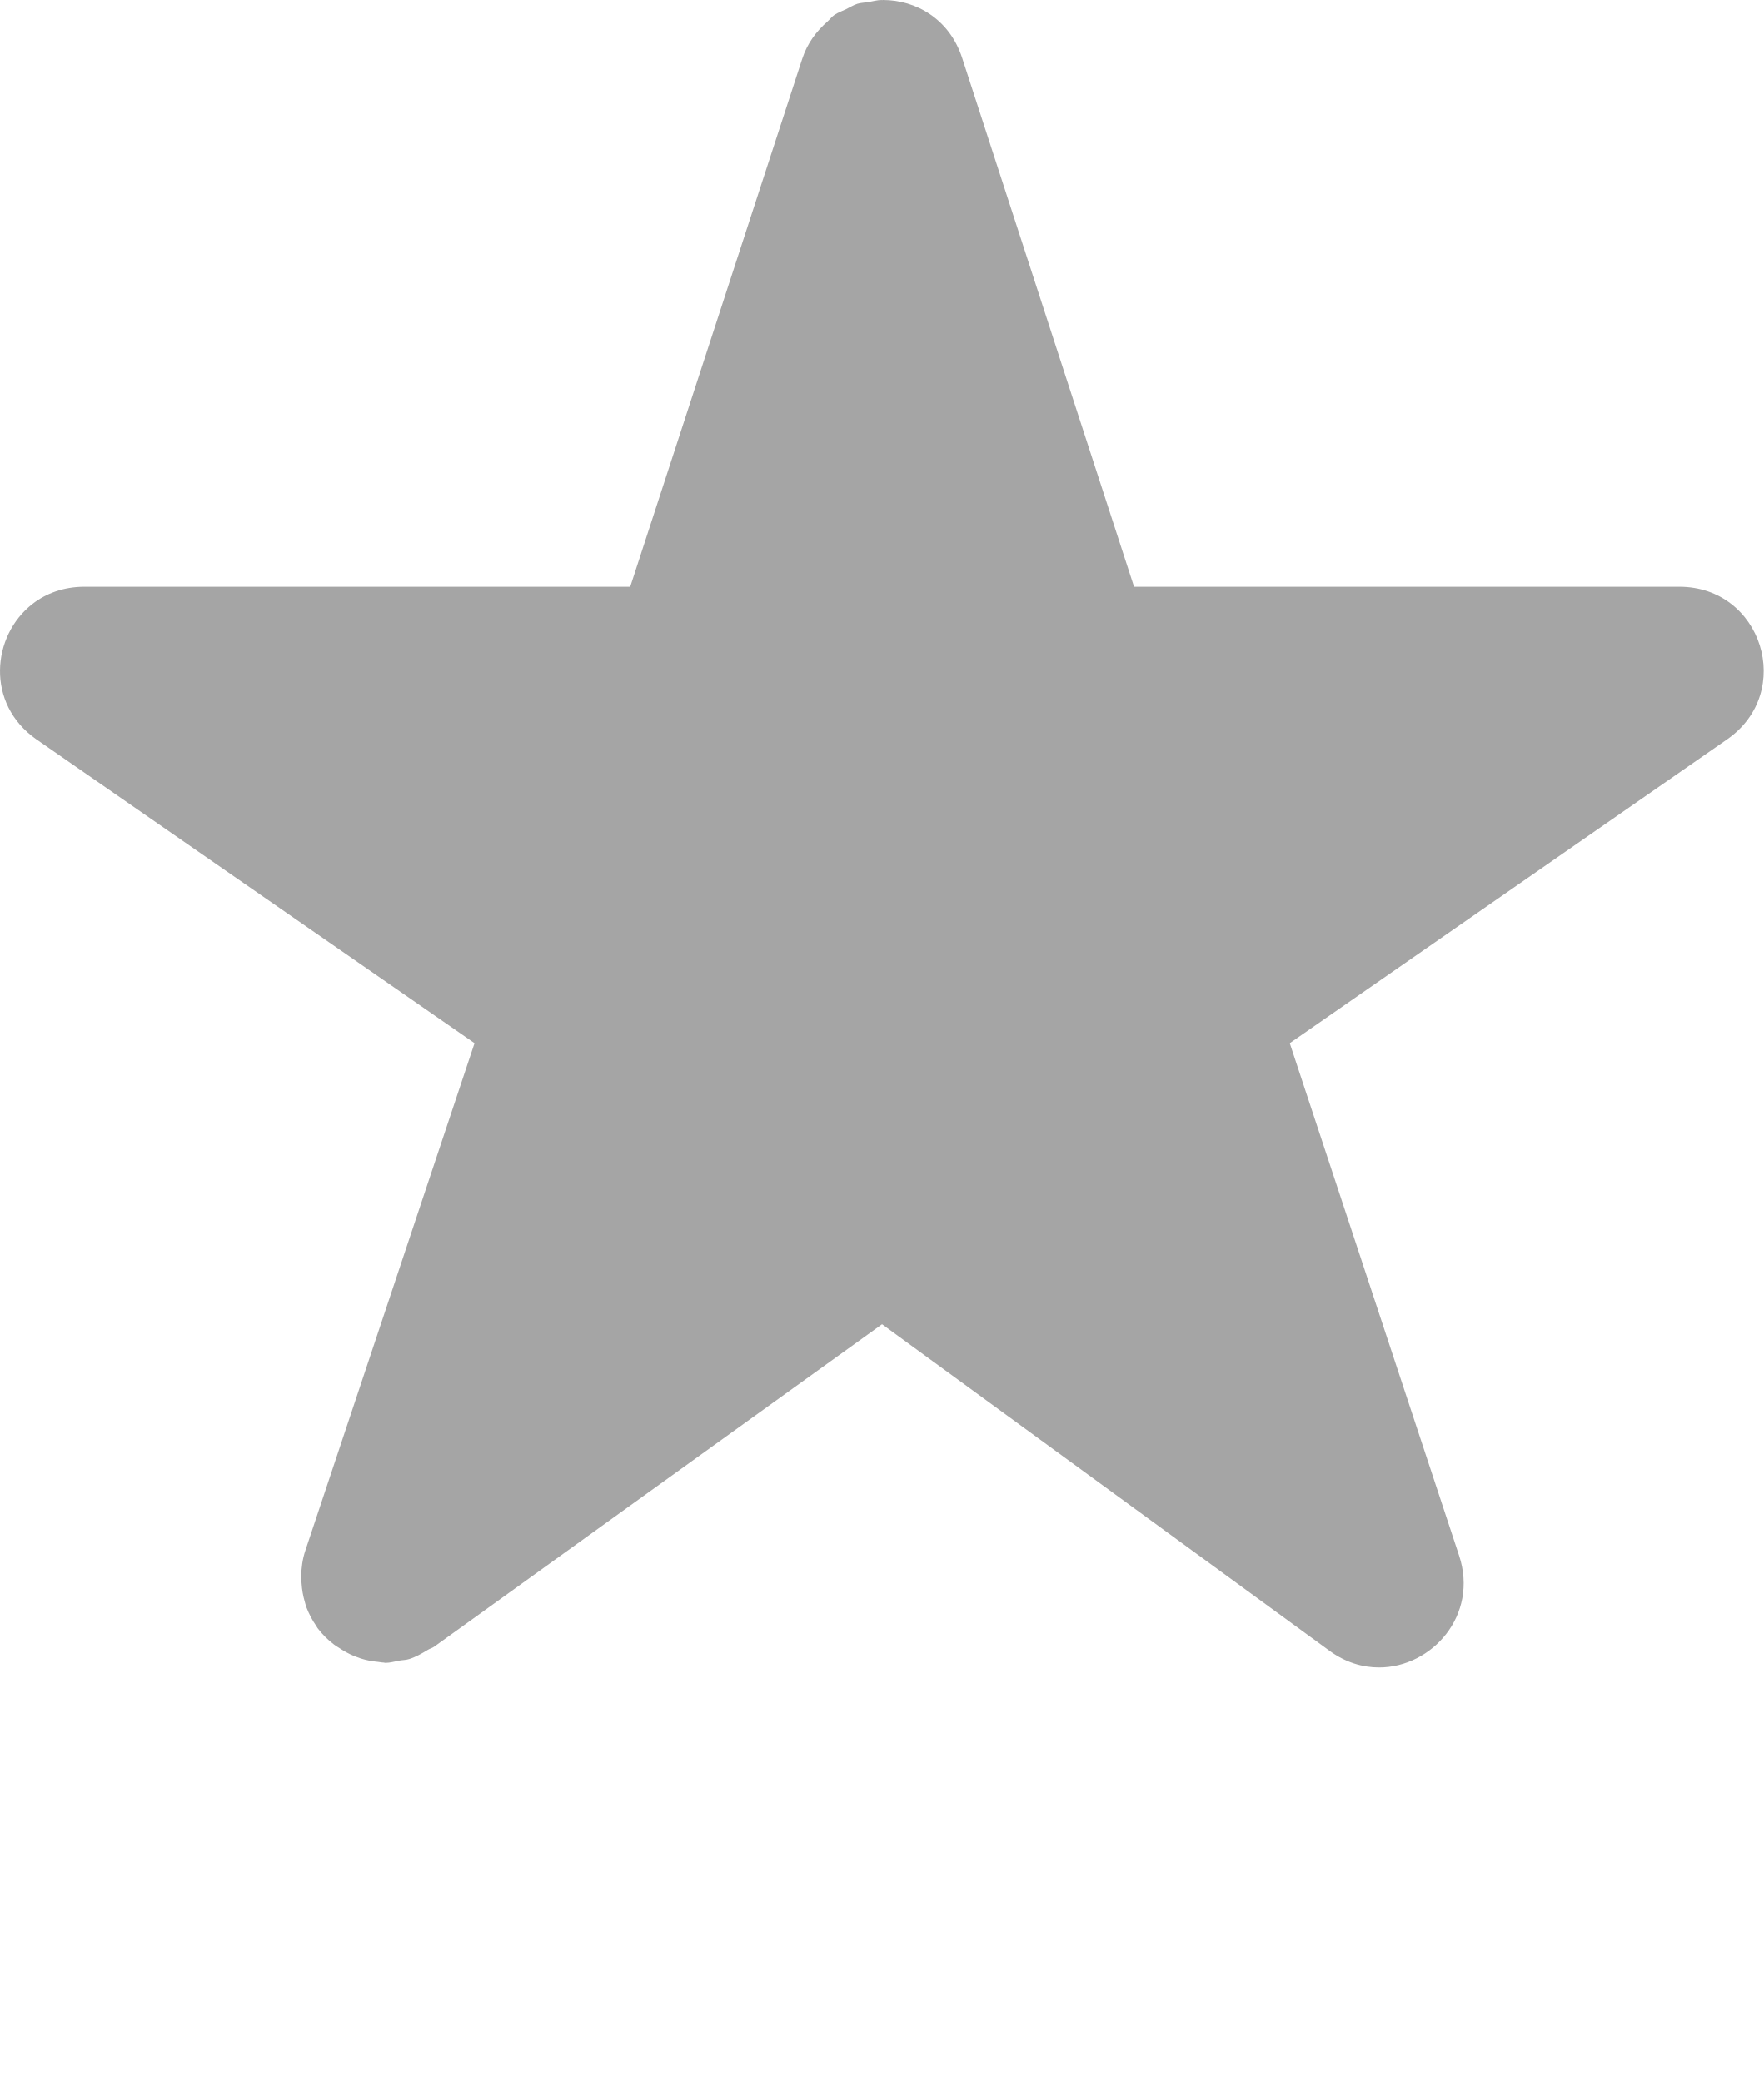
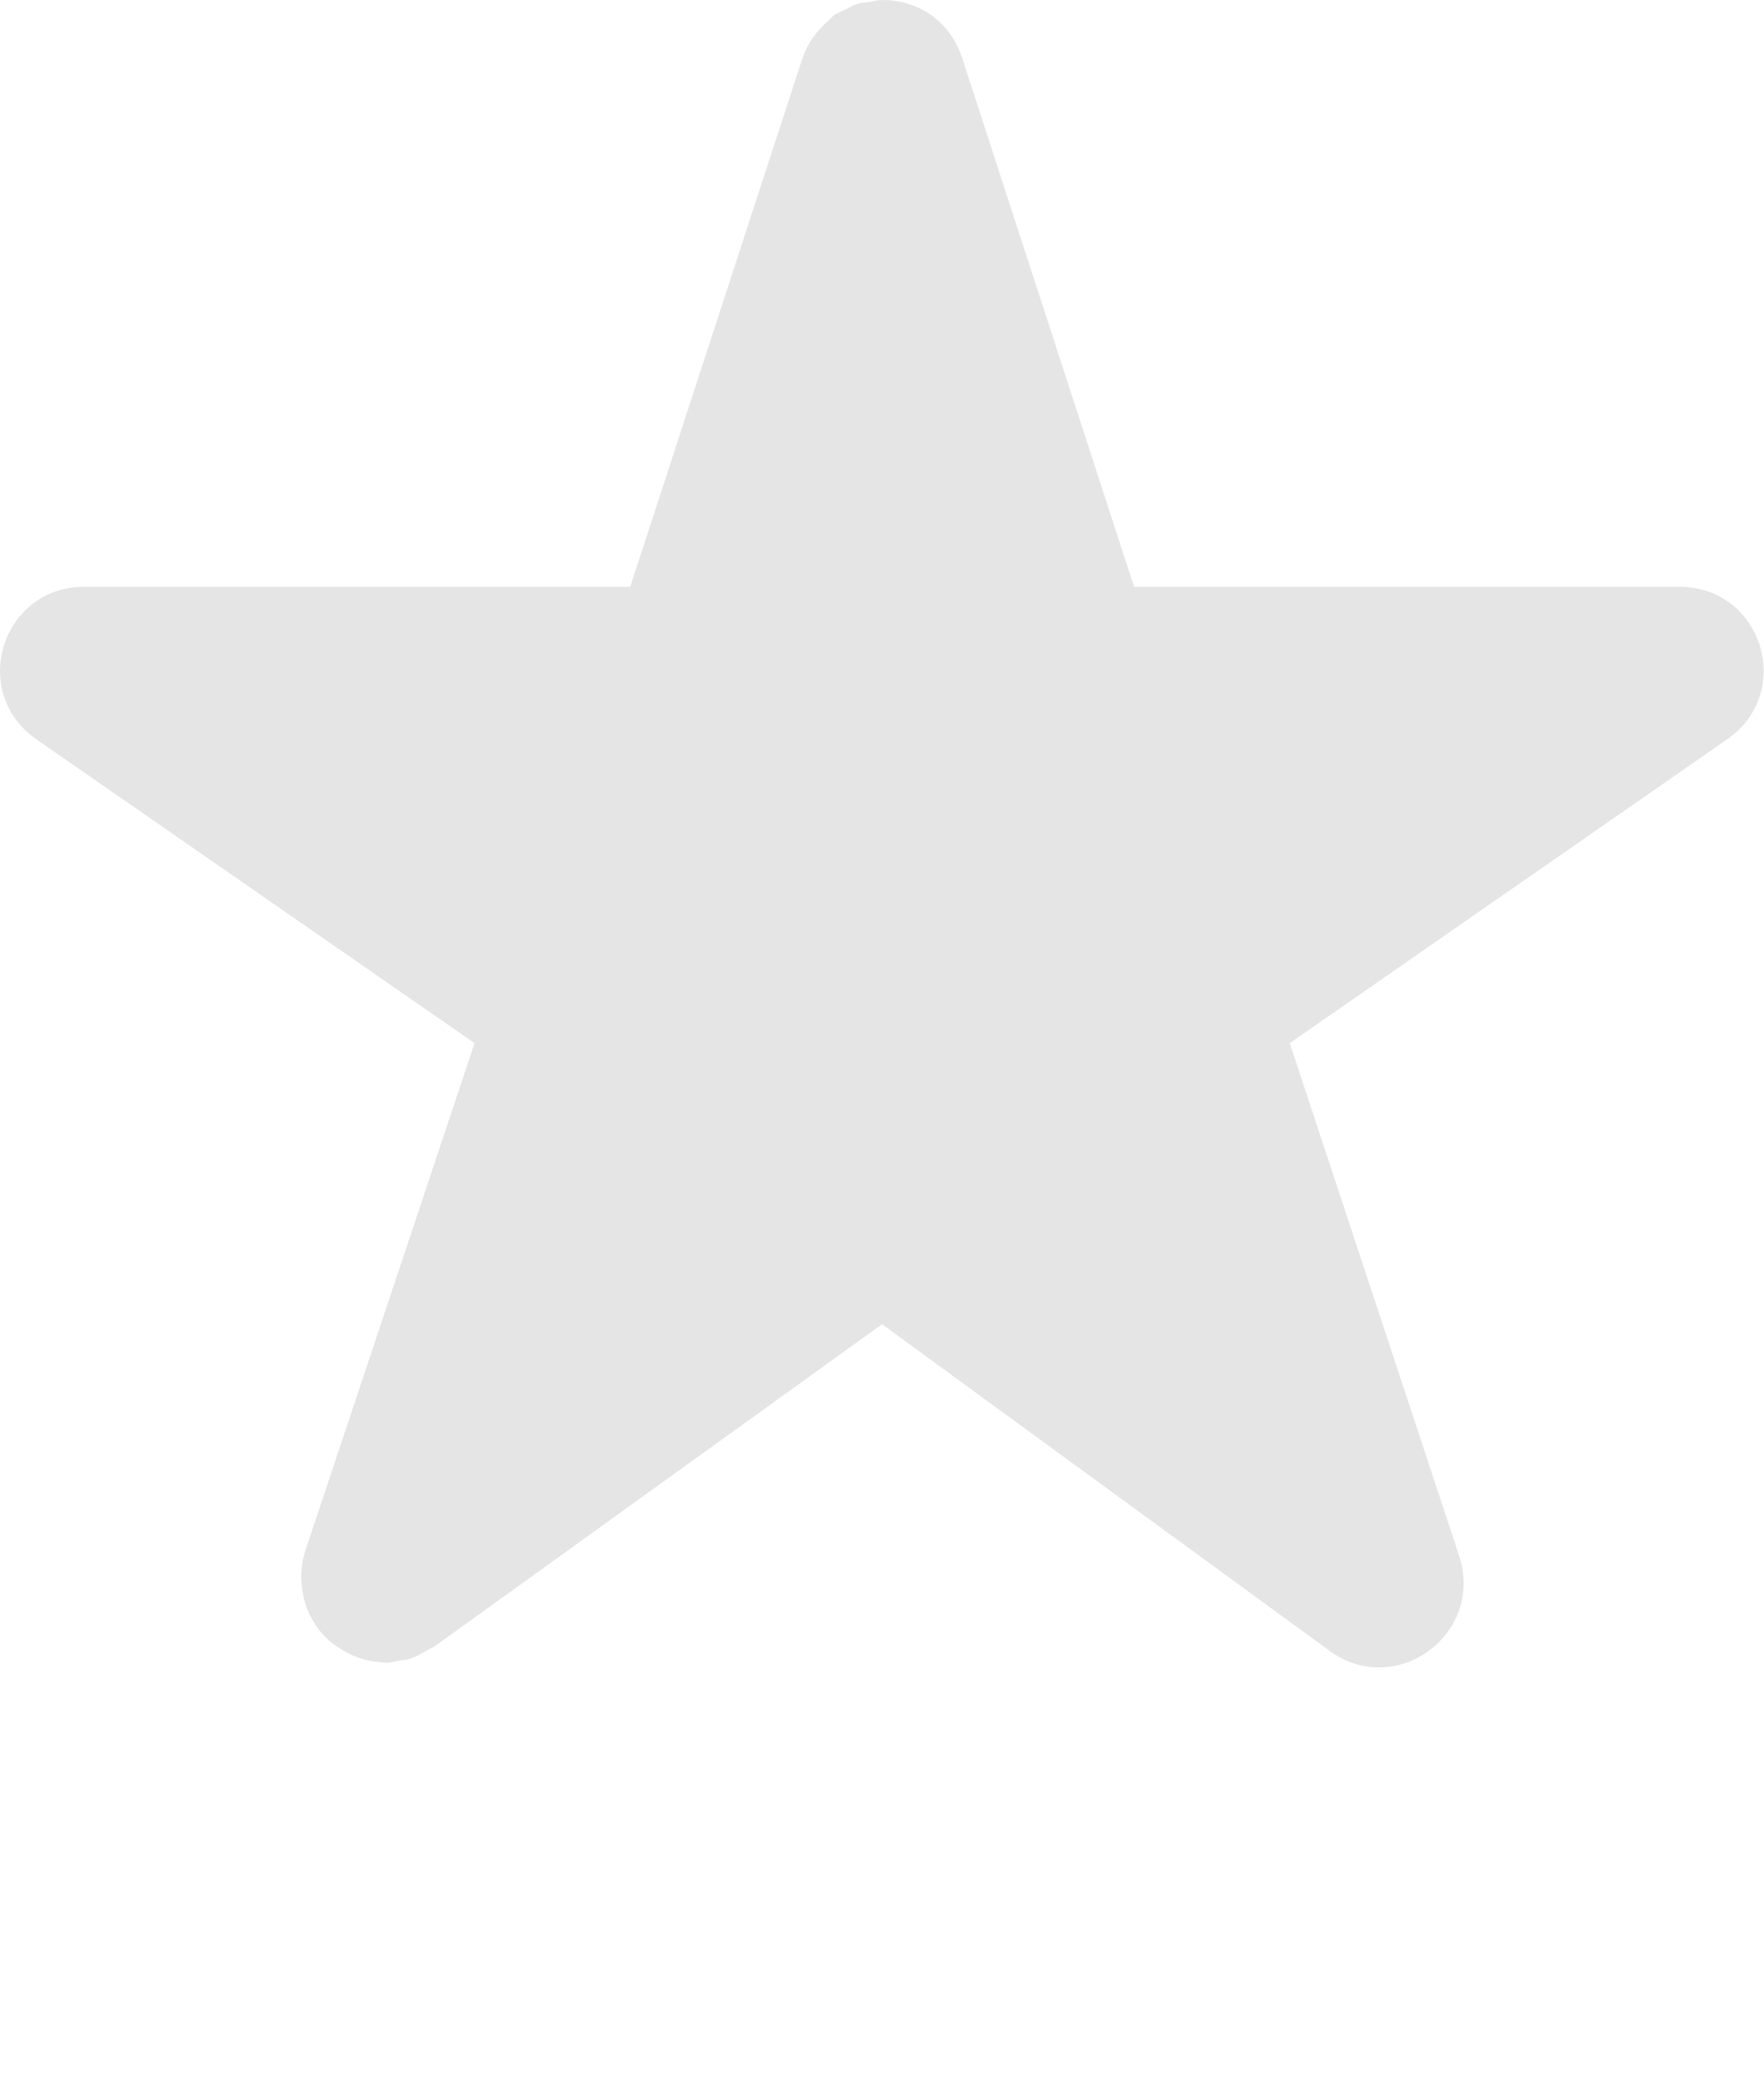
<svg xmlns="http://www.w3.org/2000/svg" viewBox="0 0 18 21.25">
-   <path d="M17.139,5.989 L11.574,5.989 L9.819,0.59 C9.69,0.196 9.351,0 9.01,0 C9.007,0 9.003,0.002 9,0.002 L9,0 C8.953,0 8.907,0.014 8.86,0.022 C8.824,0.028 8.786,0.028 8.75,0.039 C8.709,0.052 8.673,0.076 8.633,0.095 C8.594,0.114 8.552,0.128 8.515,0.153 C8.489,0.171 8.469,0.199 8.444,0.221 C8.334,0.318 8.24,0.439 8.187,0.602 L6.432,5.989 L0.861,5.989 C0.651,5.989 0.471,6.056 0.332,6.164 C-0.086,6.489 -0.148,7.183 0.371,7.546 L4.843,10.647 L3.117,15.824 C3.086,15.916 3.076,16.004 3.074,16.091 C3.073,16.115 3.076,16.138 3.078,16.161 C3.082,16.224 3.092,16.284 3.109,16.342 C3.115,16.365 3.121,16.387 3.129,16.409 C3.155,16.475 3.187,16.537 3.227,16.594 C3.232,16.601 3.236,16.61 3.241,16.617 C3.289,16.681 3.346,16.737 3.409,16.785 C3.424,16.797 3.44,16.806 3.456,16.816 C3.506,16.85 3.558,16.879 3.613,16.902 C3.636,16.911 3.658,16.919 3.681,16.927 C3.738,16.945 3.798,16.957 3.858,16.962 C3.878,16.964 3.896,16.969 3.916,16.969 C3.922,16.97 3.928,16.972 3.934,16.972 C3.981,16.972 4.028,16.958 4.076,16.949 C4.11,16.943 4.144,16.944 4.177,16.933 C4.242,16.913 4.305,16.877 4.367,16.839 C4.388,16.826 4.41,16.822 4.431,16.807 L8.474,13.896 L9.002,13.516 L13.573,16.852 C13.733,16.968 13.906,17.019 14.074,17.019 C14.613,17.019 15.092,16.486 14.891,15.877 L13.163,10.647 L17.627,7.546 C18.321,7.063 17.982,5.989 17.139,5.989 Z" fill="#a5a5a5" />
+   <path d="M17.139,5.989 L11.574,5.989 L9.819,0.59 C9.69,0.196 9.351,0 9.01,0 C9.007,0 9.003,0.002 9,0.002 L9,0 C8.953,0 8.907,0.014 8.86,0.022 C8.824,0.028 8.786,0.028 8.75,0.039 C8.709,0.052 8.673,0.076 8.633,0.095 C8.594,0.114 8.552,0.128 8.515,0.153 C8.489,0.171 8.469,0.199 8.444,0.221 C8.334,0.318 8.24,0.439 8.187,0.602 L6.432,5.989 L0.861,5.989 C0.651,5.989 0.471,6.056 0.332,6.164 C-0.086,6.489 -0.148,7.183 0.371,7.546 L4.843,10.647 L3.117,15.824 C3.086,15.916 3.076,16.004 3.074,16.091 C3.073,16.115 3.076,16.138 3.078,16.161 C3.082,16.224 3.092,16.284 3.109,16.342 C3.115,16.365 3.121,16.387 3.129,16.409 C3.155,16.475 3.187,16.537 3.227,16.594 C3.232,16.601 3.236,16.61 3.241,16.617 C3.289,16.681 3.346,16.737 3.409,16.785 C3.424,16.797 3.44,16.806 3.456,16.816 C3.506,16.85 3.558,16.879 3.613,16.902 C3.636,16.911 3.658,16.919 3.681,16.927 C3.738,16.945 3.798,16.957 3.858,16.962 C3.878,16.964 3.896,16.969 3.916,16.969 C3.922,16.97 3.928,16.972 3.934,16.972 C3.981,16.972 4.028,16.958 4.076,16.949 C4.11,16.943 4.144,16.944 4.177,16.933 C4.242,16.913 4.305,16.877 4.367,16.839 C4.388,16.826 4.41,16.822 4.431,16.807 L8.474,13.896 L9.002,13.516 L13.573,16.852 C13.733,16.968 13.906,17.019 14.074,17.019 C14.613,17.019 15.092,16.486 14.891,15.877 L13.163,10.647 L17.627,7.546 C18.321,7.063 17.982,5.989 17.139,5.989 Z" fill="#e5e5e5" />
</svg>
